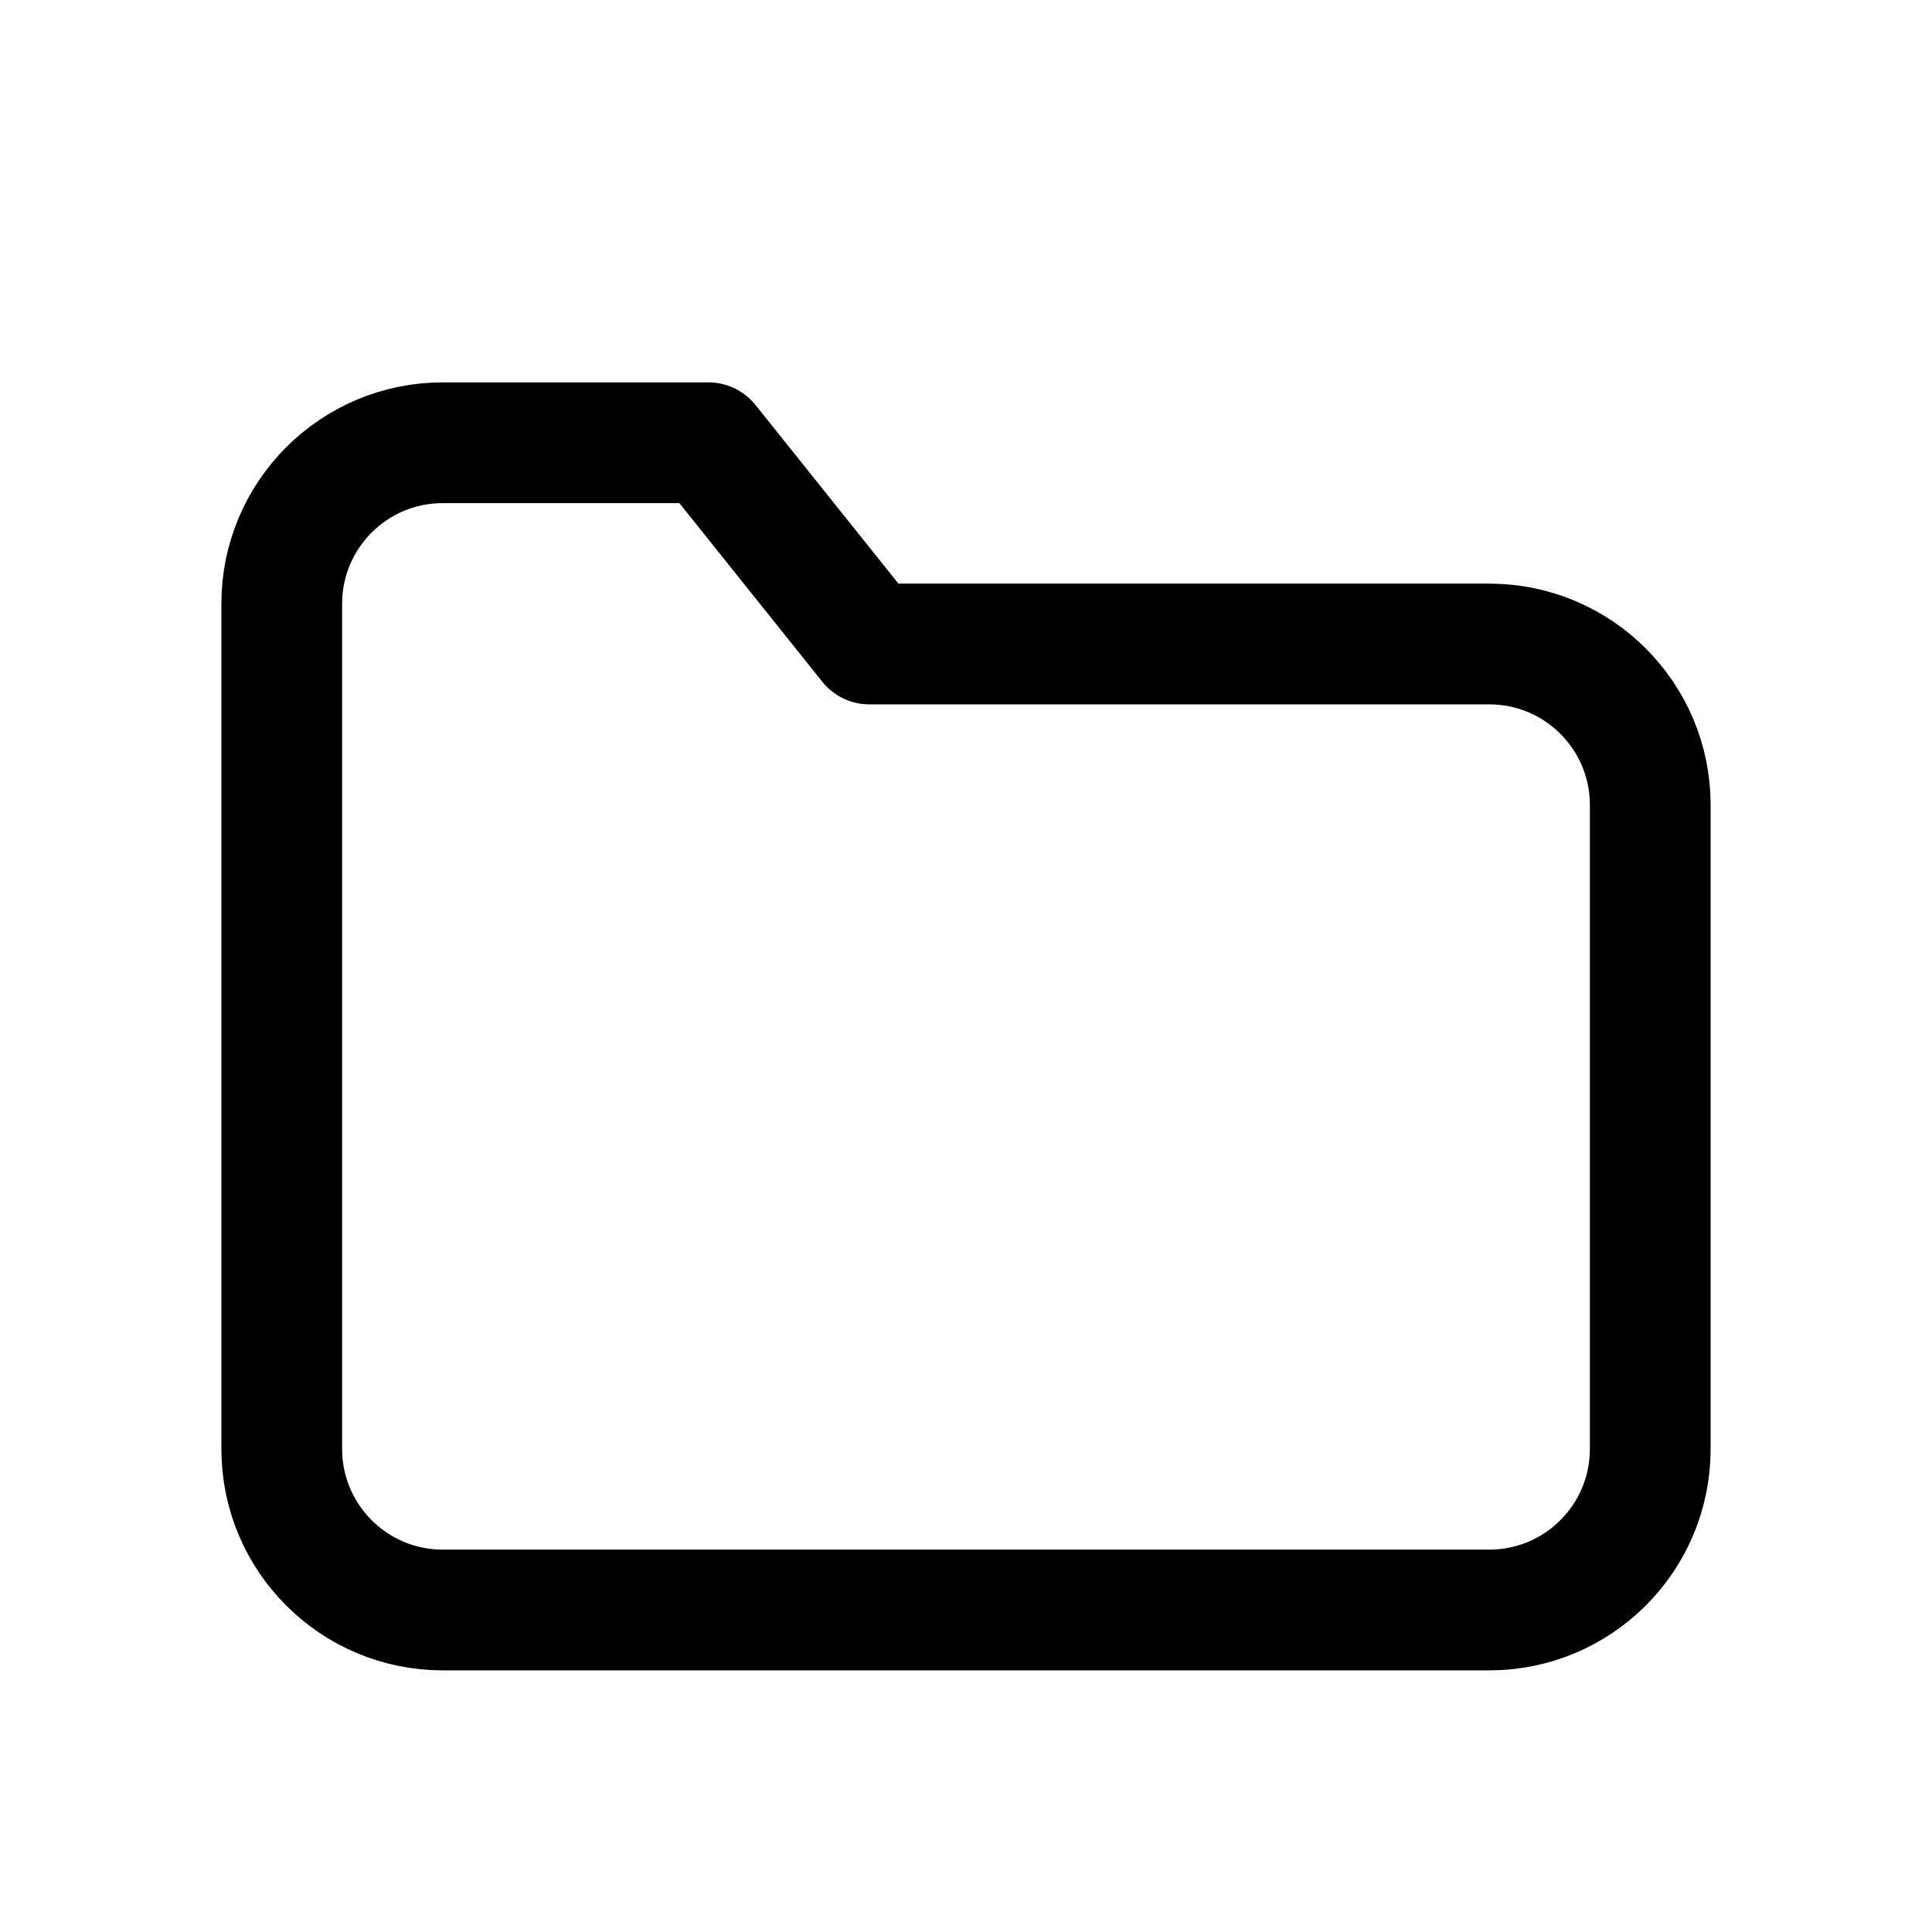
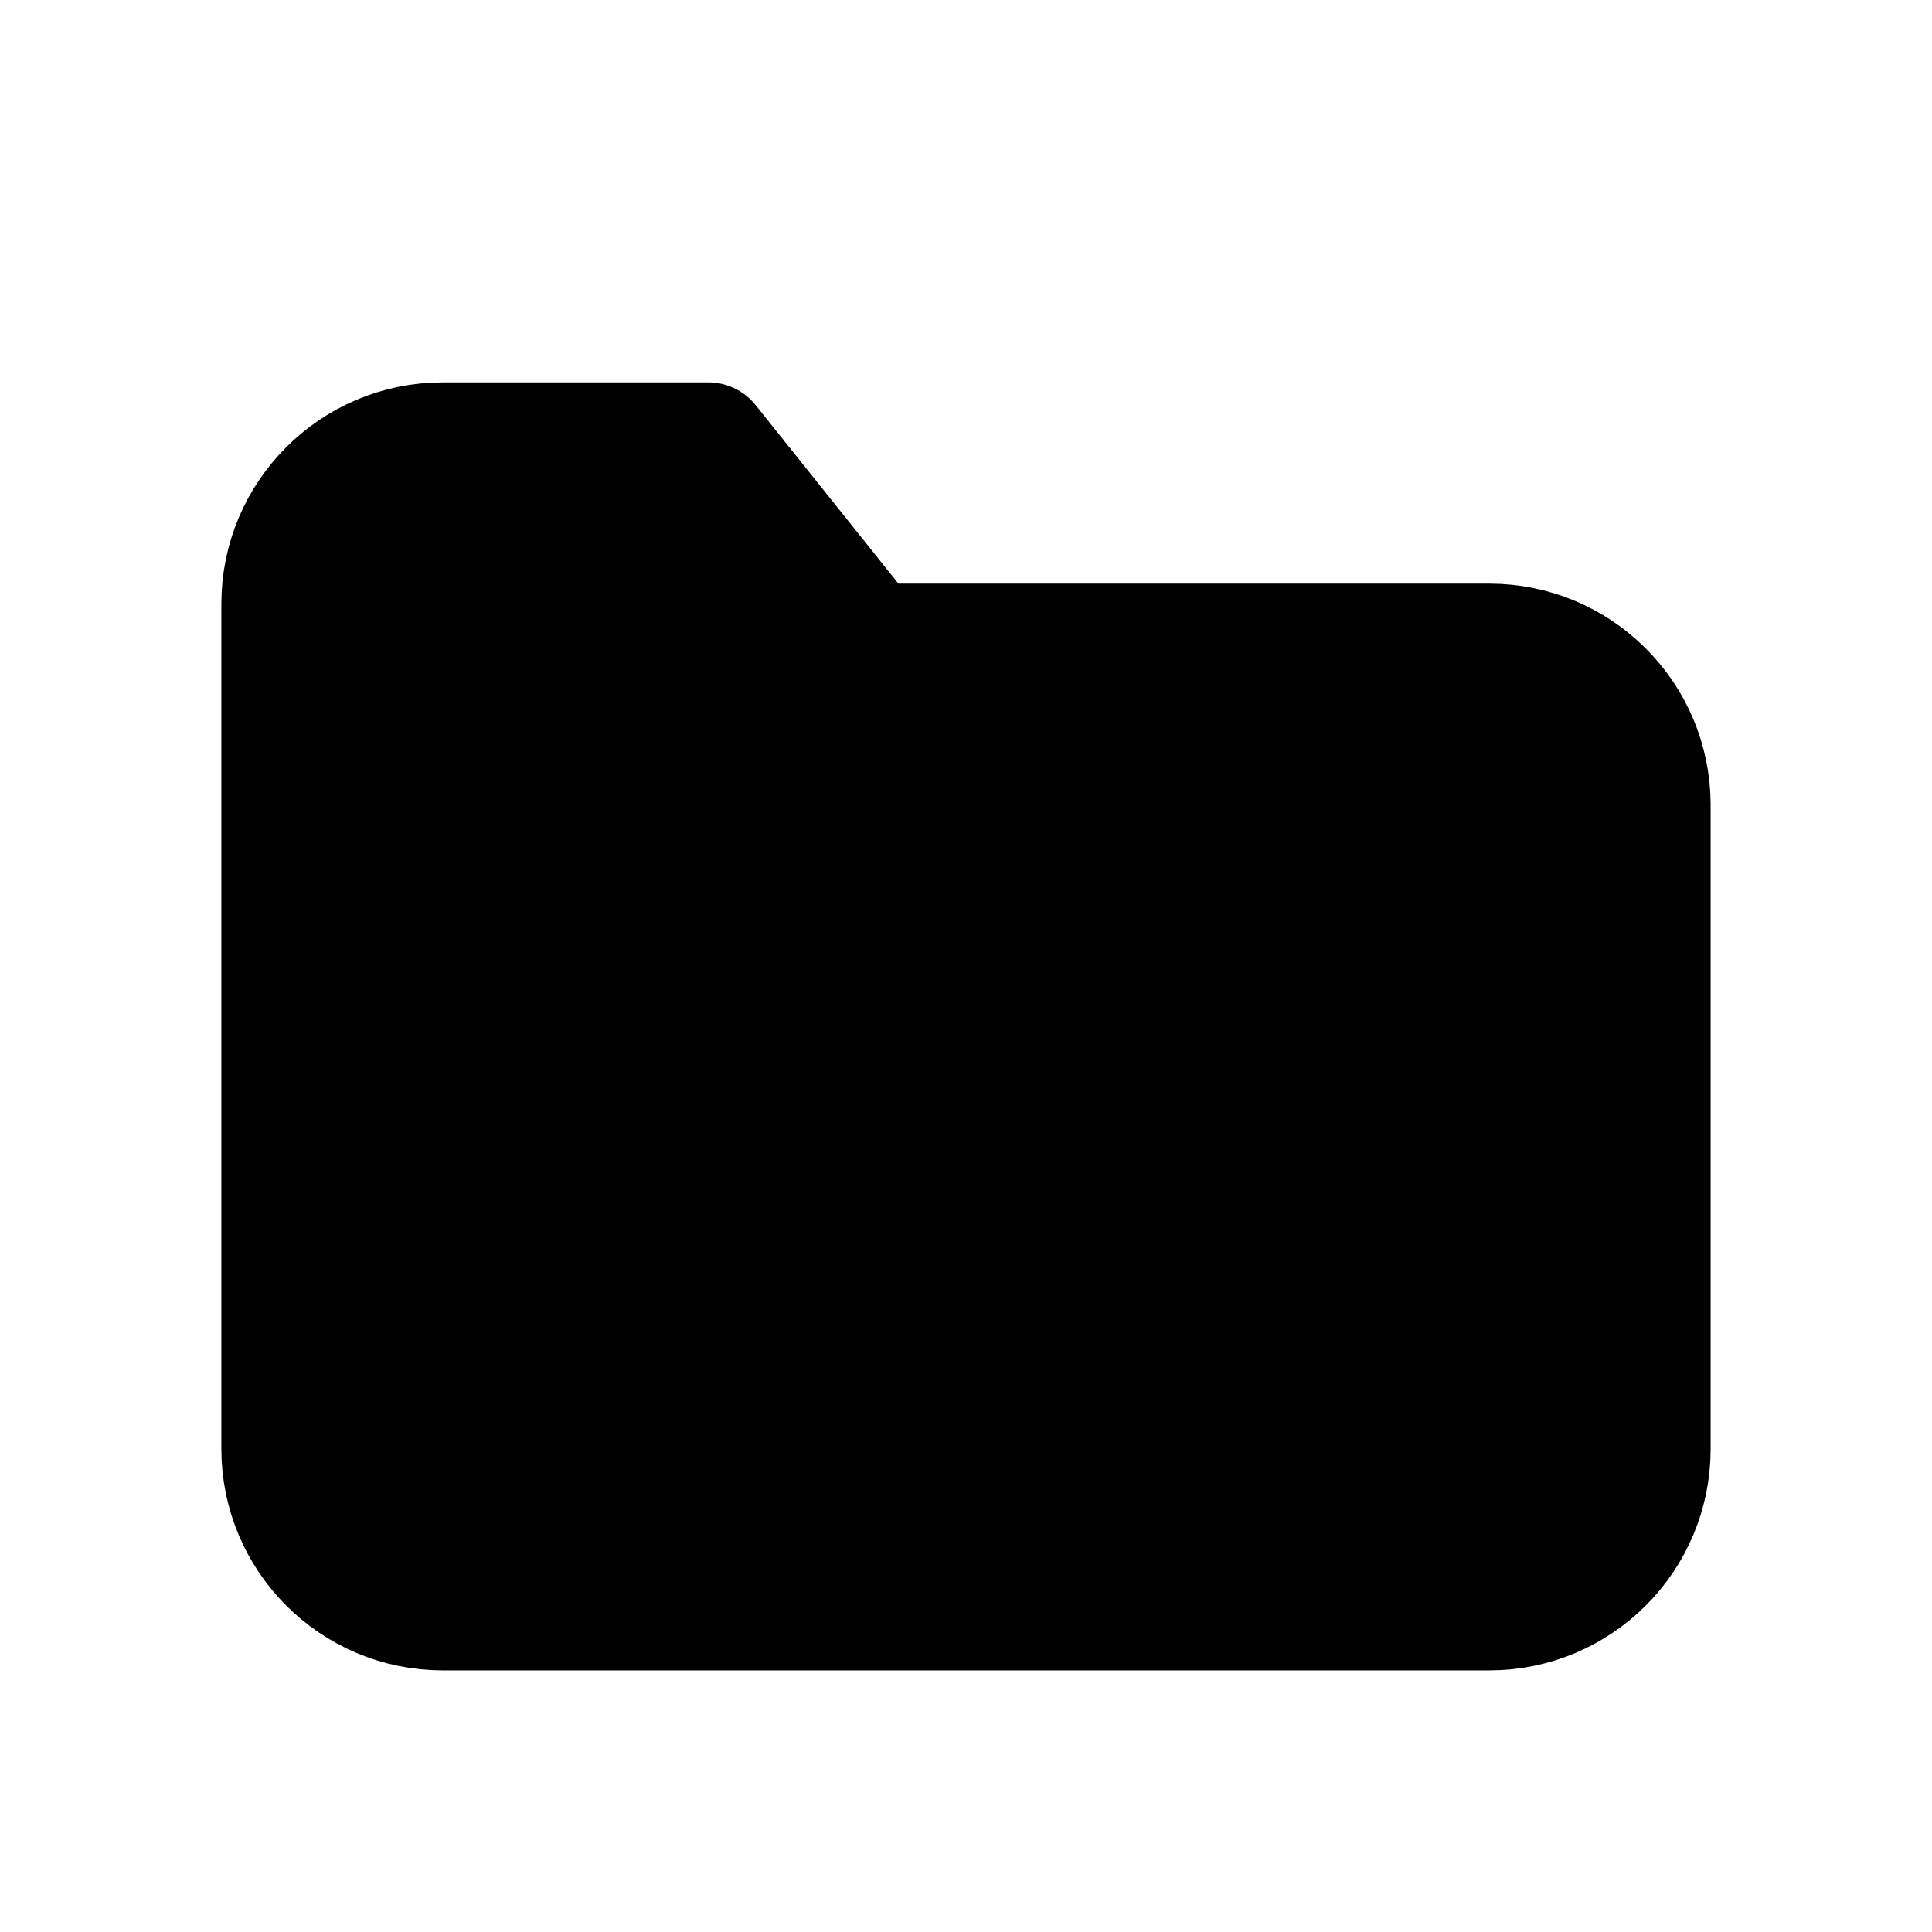
<svg xmlns="http://www.w3.org/2000/svg" width="24" height="24" viewBox="0 0 24 24" fill="none" stroke="currentColor" stroke-width="1.5" stroke-linecap="round" stroke-linejoin="round" aria-hidden="true">
-   <path d="M3.5 7.5a2 2 0 0 1 2-2h3.3l2 2.5h7.7a2 2 0 0 1 2 2v8a2 2 0 0 1-2 2h-13a2 2 0 0 1-2-2z" />
+   <path d="M3.5 7.5a2 2 0 0 1 2-2h3.3l2 2.5h7.7a2 2 0 0 1 2 2v8a2 2 0 0 1-2 2h-13a2 2 0 0 1-2-2z" fill="currentColor" />
</svg>
